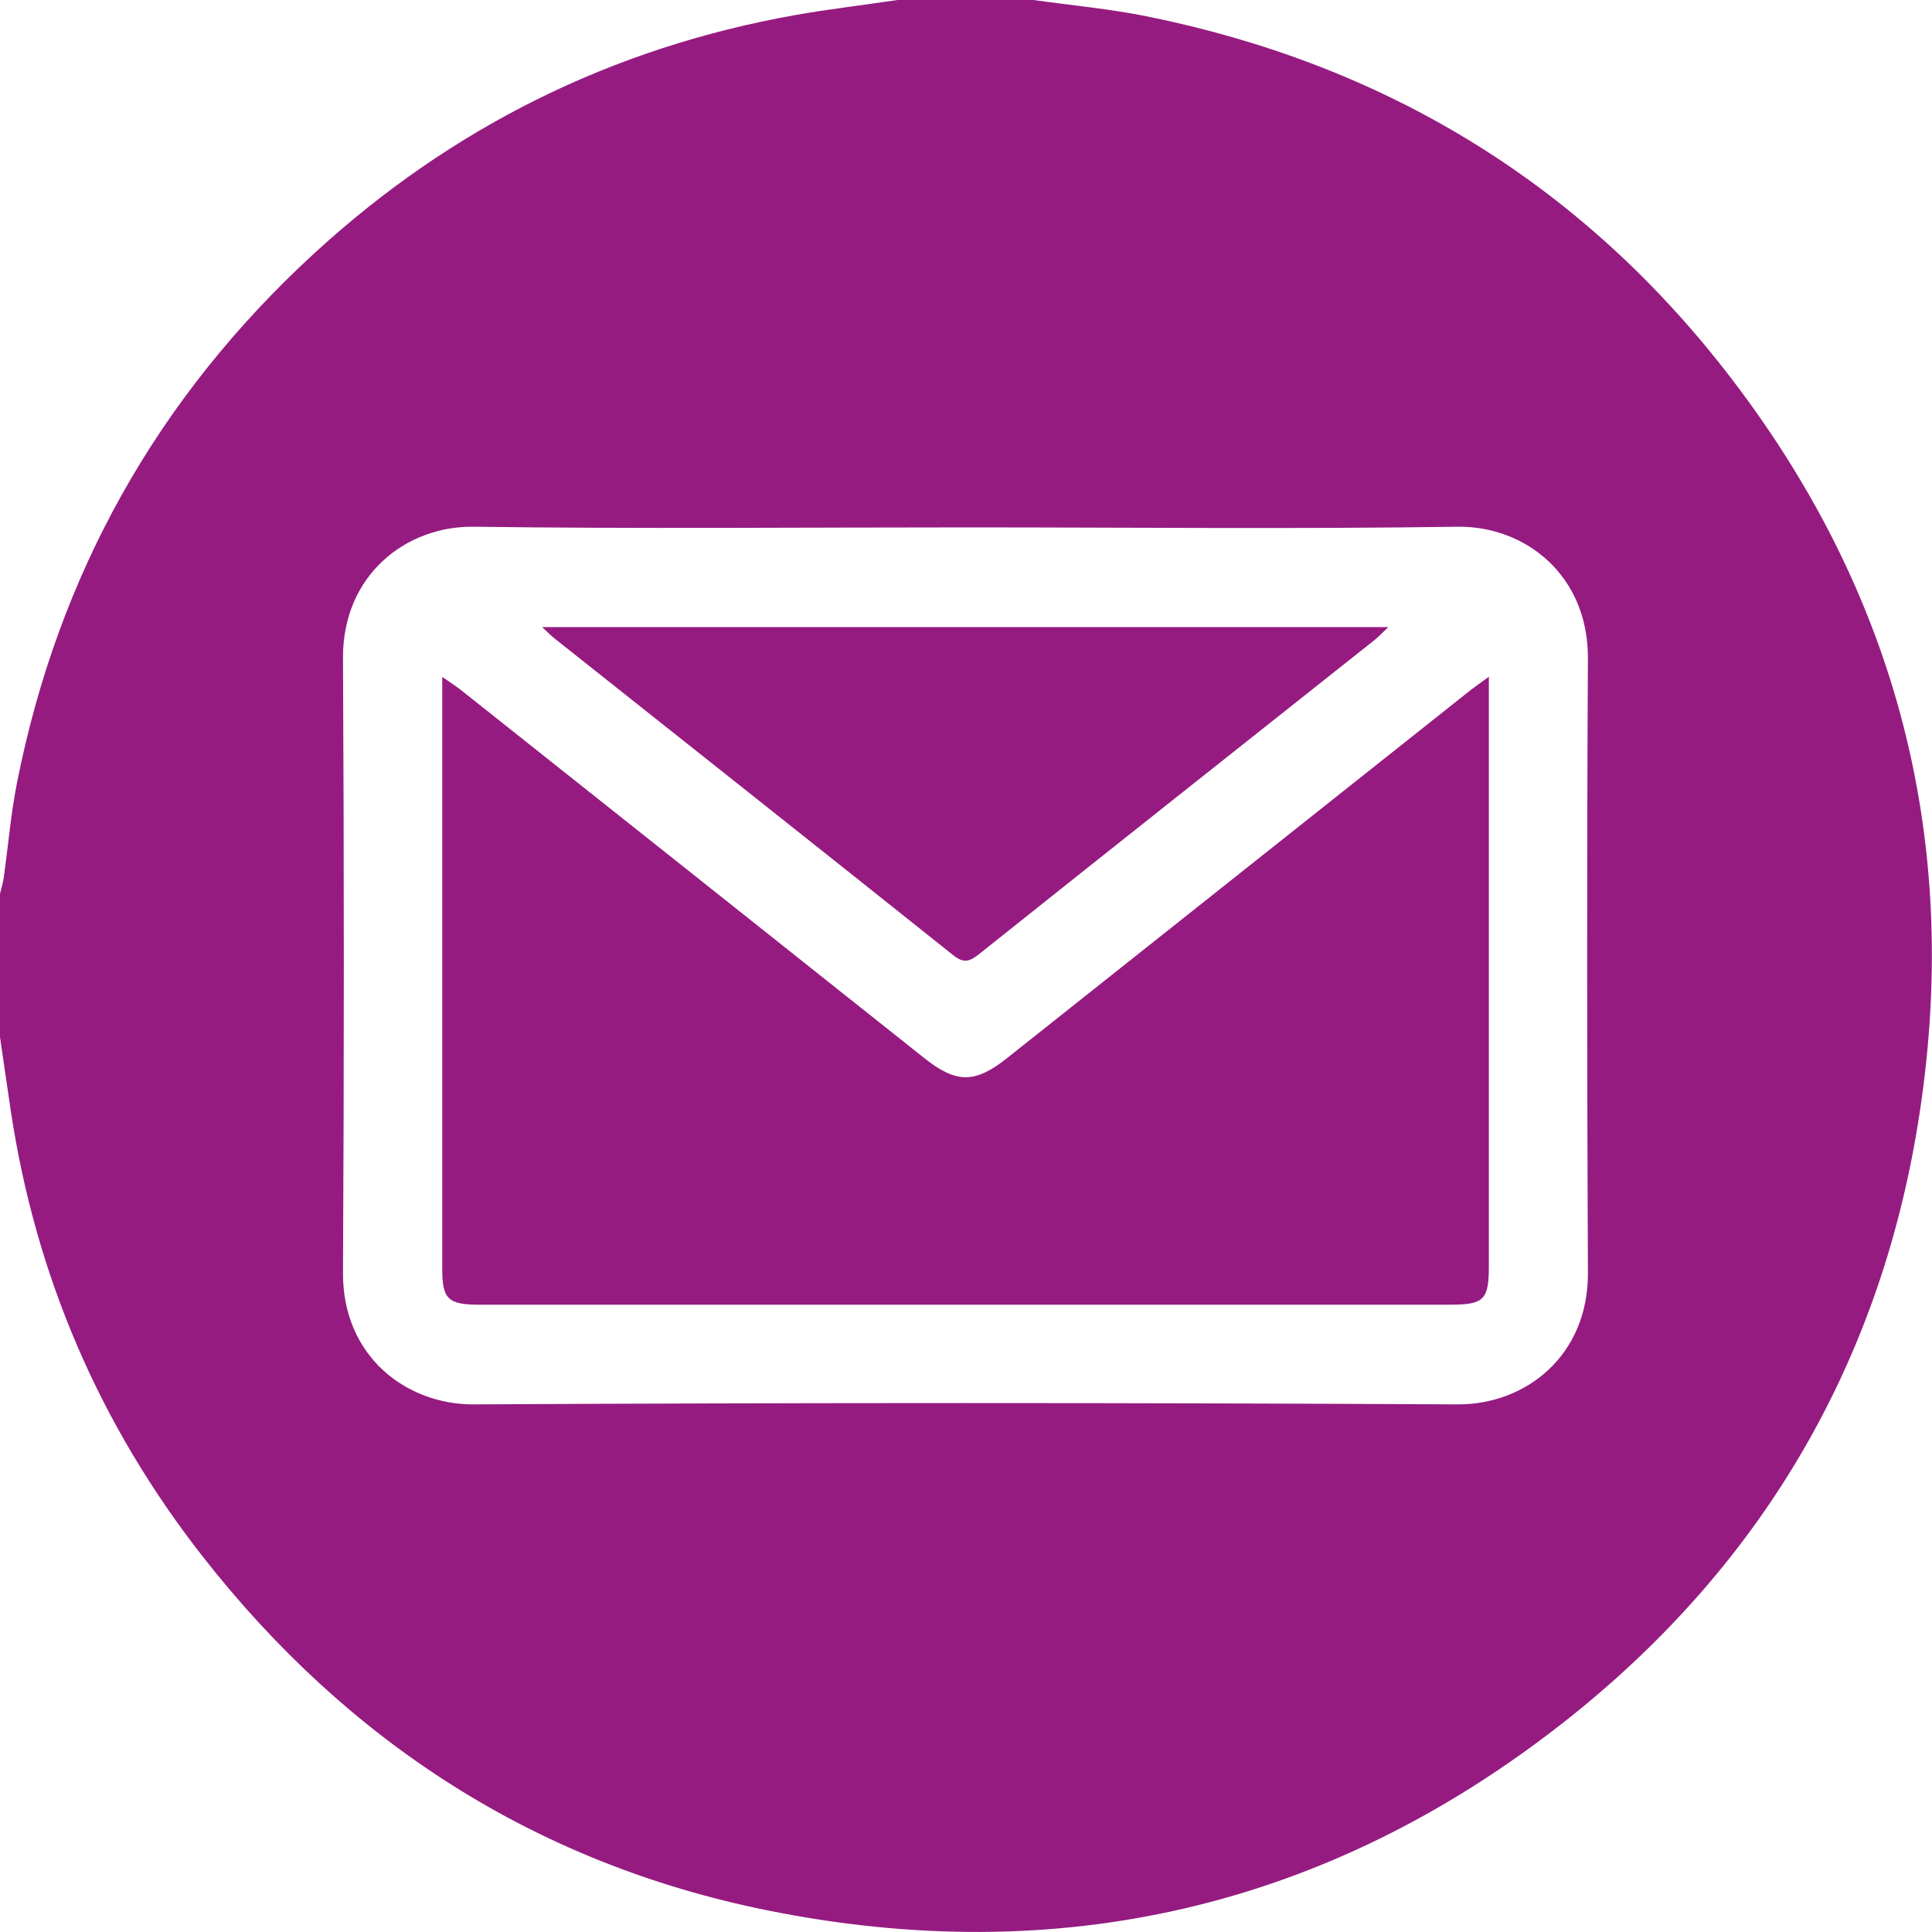
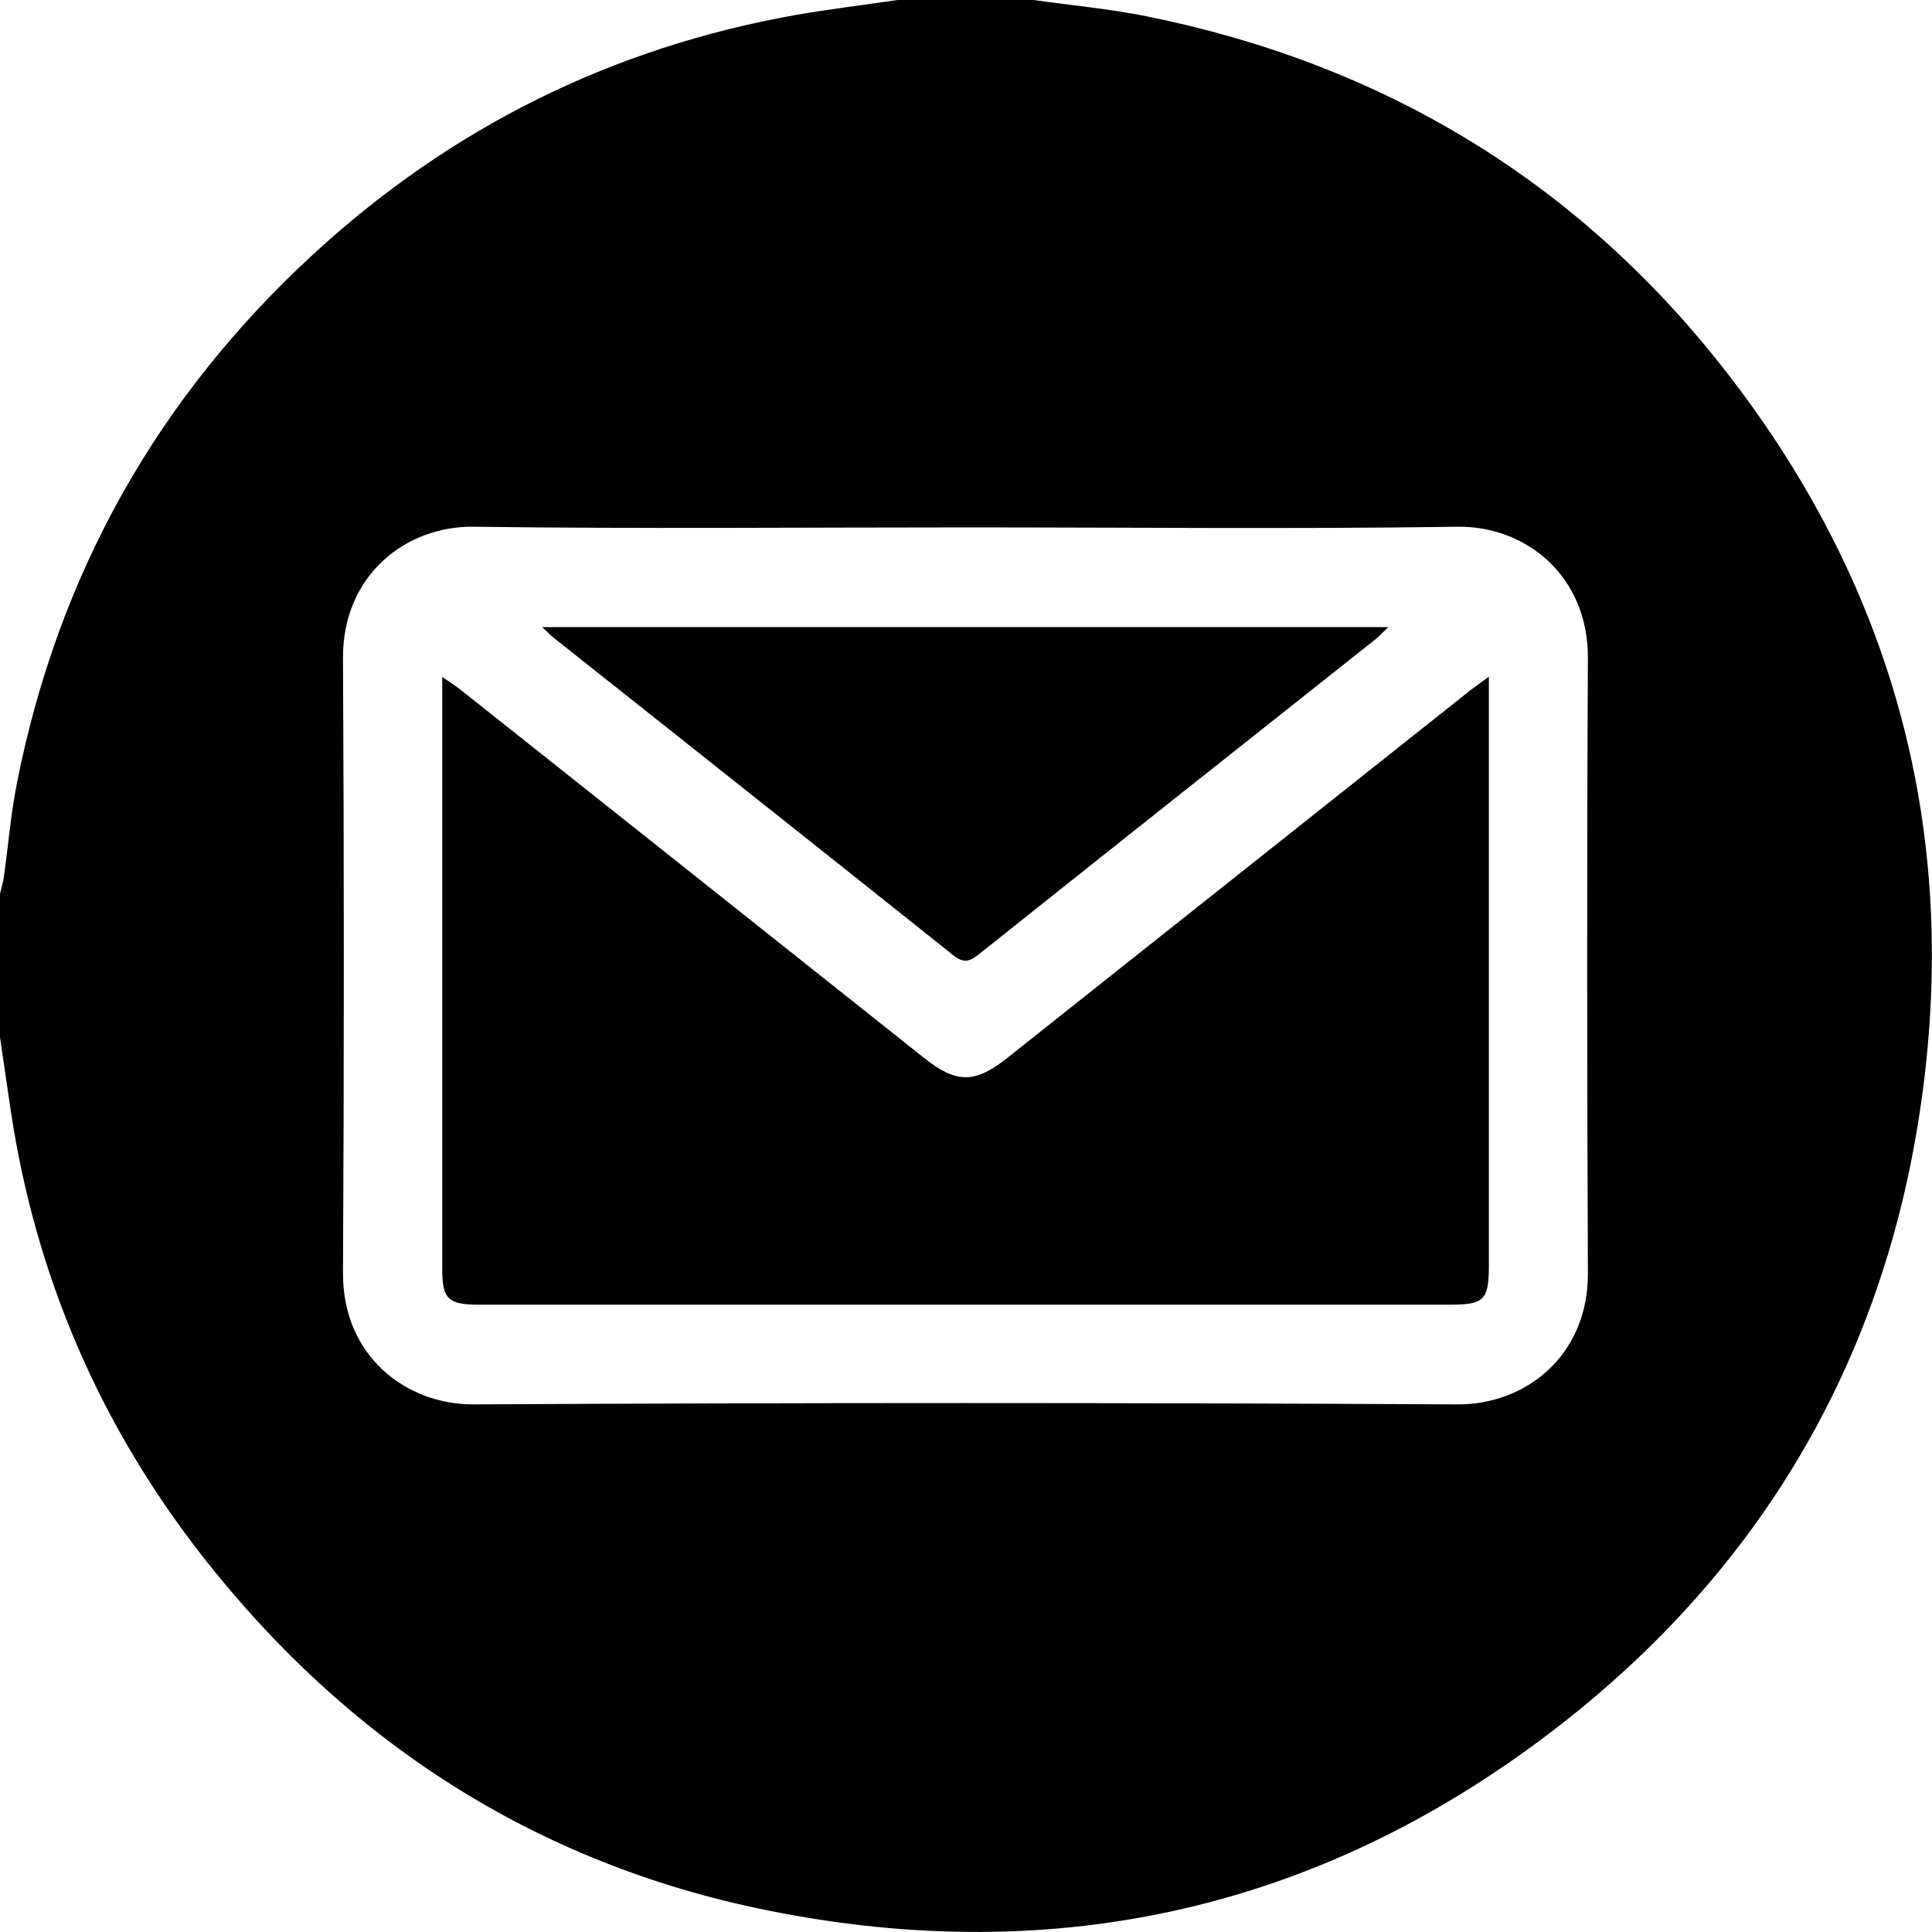
<svg xmlns="http://www.w3.org/2000/svg" id="Calque_2" data-name="Calque 2" viewBox="0 0 87.58 87.59">
  <defs>
    <style>
      .cls-1 {
-         fill: #951b81;
+         fill: currentColor;
      }
    </style>
  </defs>
  <g id="Calque_1-2" data-name="Calque 1">
    <g>
      <path class="cls-1" d="M40.69,0C42.75,0,44.8,0,46.85,0c1.71,.24,3.44,.4,5.14,.74,10.68,2.16,19.5,7.45,26.21,16.04,7.88,10.09,10.8,21.57,8.75,34.18-1.8,11.1-7.26,20.23-16.12,27.17-10.68,8.36-22.82,11.16-36.08,8.47-10.46-2.12-18.97-7.62-25.55-16.02C4.53,64.62,1.62,57.87,.49,50.37,.33,49.26,.16,48.14,0,47.02c0-2.17,0-4.33,0-6.5,.06-.24,.13-.48,.17-.73,.2-1.43,.32-2.88,.6-4.3,1.87-9.45,6.36-17.46,13.45-23.98C20.44,5.79,27.73,2.16,36.07,.68,37.6,.41,39.15,.23,40.69,0Zm3.17,23.91c-7.46,0-14.93,.07-22.39-.03-3.05-.04-5.94,2.18-5.92,5.96,.05,9.29,.05,18.57,0,27.86-.02,3.81,2.89,5.98,5.91,5.97,14.87-.08,29.74-.08,44.61,0,3.11,.02,5.94-2.22,5.92-5.96-.04-9.29-.05-18.57,0-27.86,.02-3.77-2.84-6.01-5.91-5.97-7.41,.11-14.81,.03-22.22,.03Z" />
      <path class="cls-1" d="M67.5,30.68v1.05c0,8.55,0,17.1,0,25.64,0,1.56-.21,1.78-1.76,1.78-14.67,0-29.35,0-44.02,0-1.4,0-1.67-.25-1.67-1.61,0-8.63,0-17.27,0-25.9,0-.25,0-.5,0-.95,.36,.25,.6,.4,.83,.58,7,5.56,14.01,11.12,21.01,16.69,1.47,1.17,2.31,1.17,3.78,0,7-5.56,14.01-11.12,21.01-16.68,.22-.17,.44-.32,.82-.6Z" />
      <path class="cls-1" d="M24.59,28.43H62.94c-.26,.25-.44,.44-.64,.6-5.98,4.74-11.96,9.48-17.93,14.24-.43,.34-.69,.4-1.15,.04-6.01-4.8-12.04-9.57-18.06-14.35-.17-.13-.32-.29-.57-.52Z" />
    </g>
  </g>
</svg>
